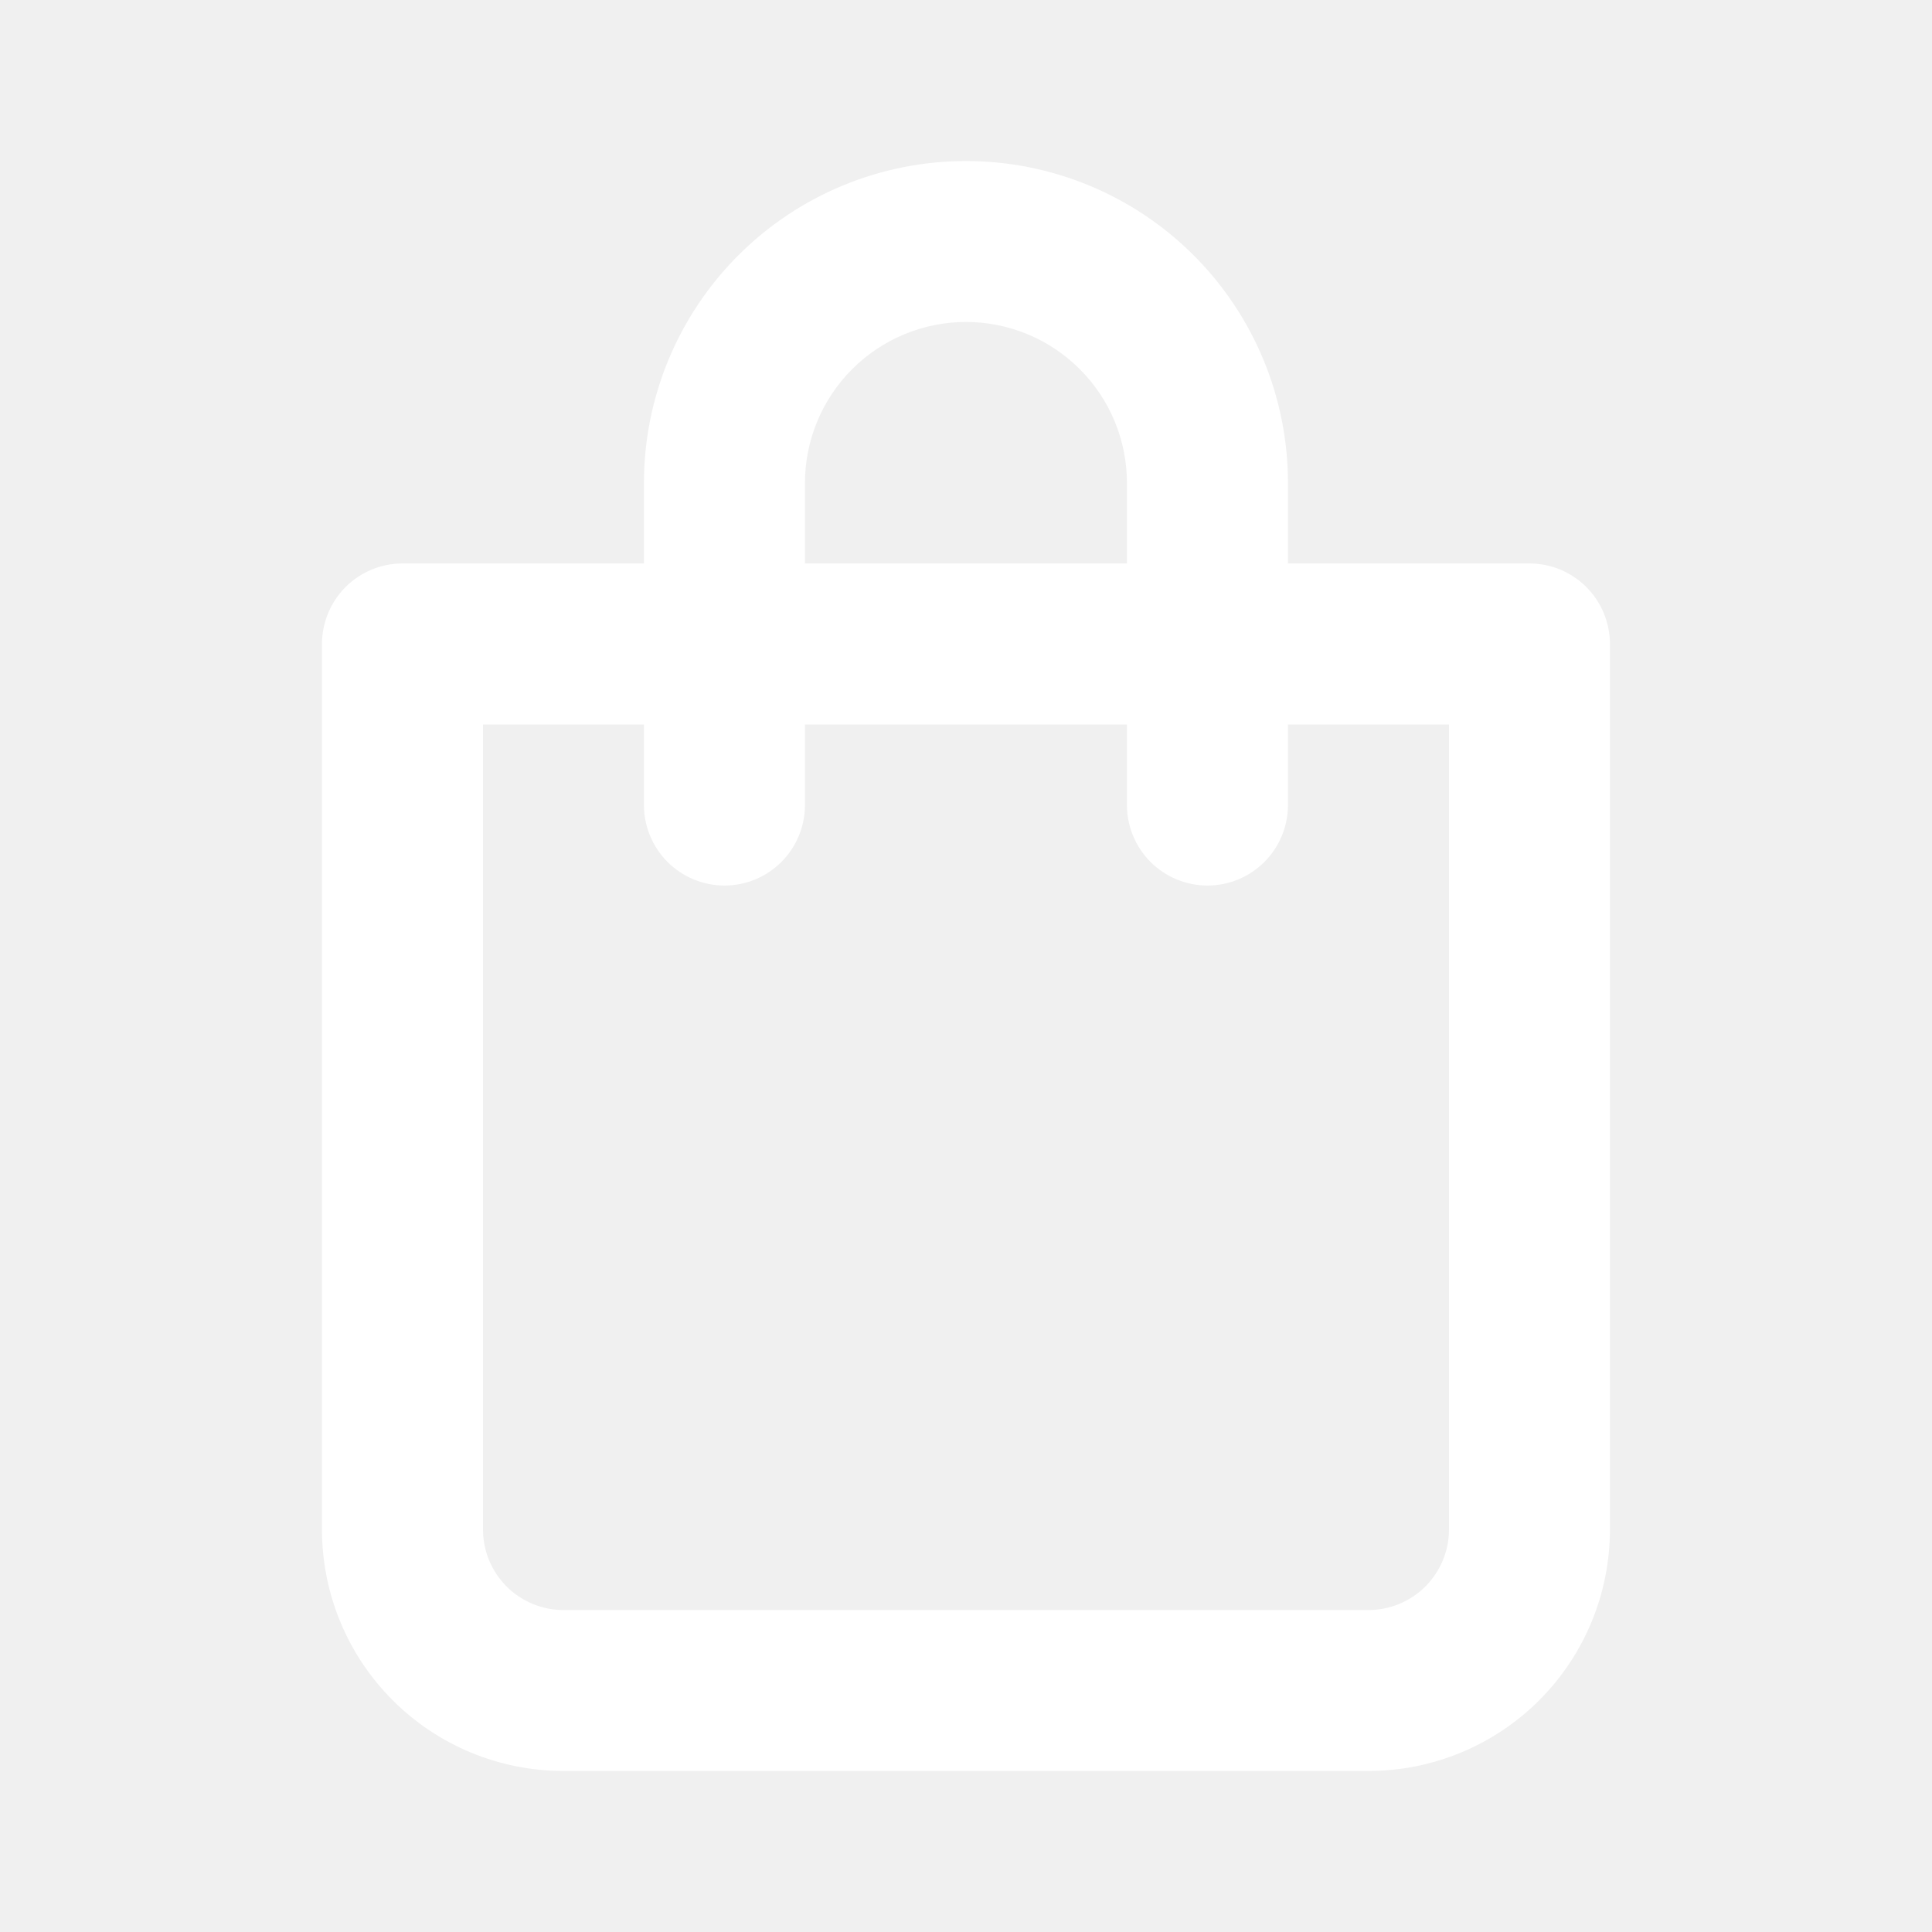
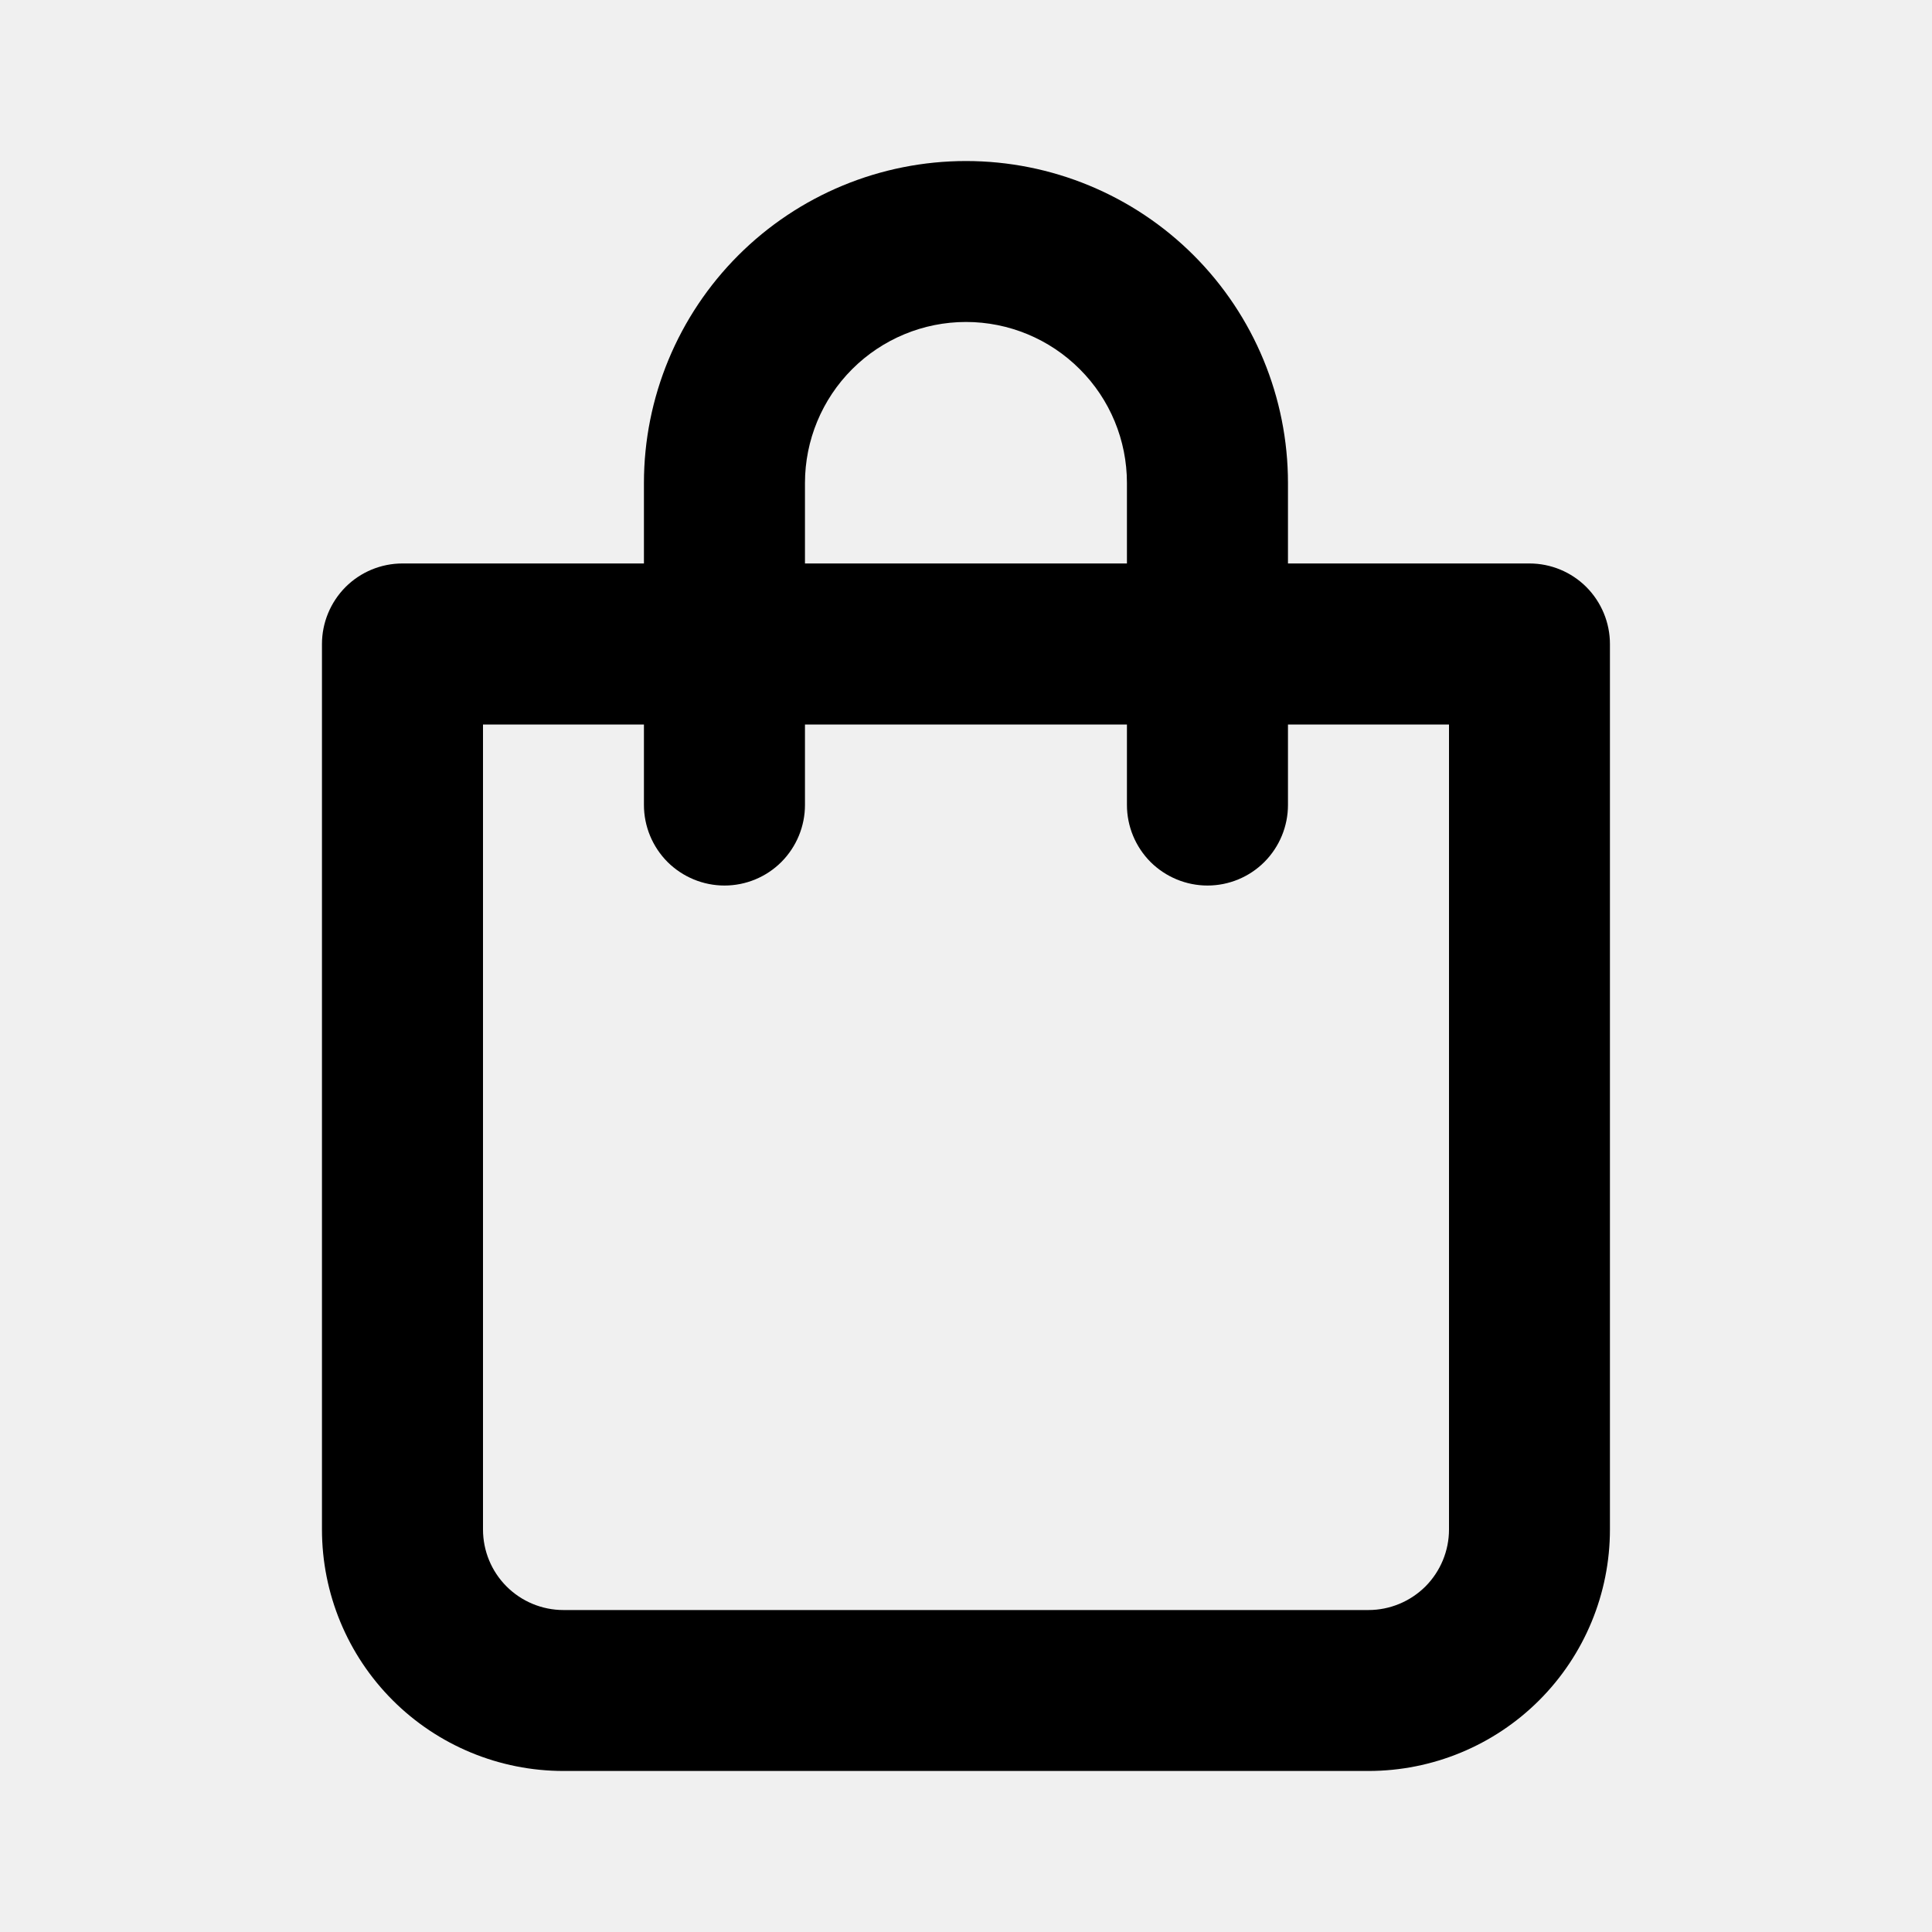
- <svg xmlns="http://www.w3.org/2000/svg" width="20" height="20" viewBox="0 0 20 20" id="tasche" fill="none">
-   <path d="M15.833 5.833H13.333V5C13.333 4.116 12.982 3.268 12.357 2.643C11.732 2.018 10.884 1.667 10 1.667C9.116 1.667 8.268 2.018 7.643 2.643C7.018 3.268 6.666 4.116 6.666 5V5.833H4.166C3.945 5.833 3.733 5.921 3.577 6.077C3.421 6.234 3.333 6.446 3.333 6.667V15.833C3.333 16.496 3.596 17.132 4.065 17.601C4.534 18.07 5.17 18.333 5.833 18.333H14.166C14.829 18.333 15.465 18.07 15.934 17.601C16.403 17.132 16.666 16.496 16.666 15.833V6.667C16.666 6.446 16.578 6.234 16.422 6.077C16.266 5.921 16.054 5.833 15.833 5.833ZM8.333 5C8.333 4.558 8.509 4.134 8.821 3.822C9.134 3.509 9.558 3.333 10 3.333C10.442 3.333 10.866 3.509 11.178 3.822C11.491 4.134 11.666 4.558 11.666 5V5.833H8.333V5ZM15 15.833C15 16.054 14.912 16.266 14.756 16.423C14.599 16.579 14.387 16.667 14.166 16.667H5.833C5.612 16.667 5.4 16.579 5.244 16.423C5.087 16.266 5 16.054 5 15.833V7.5H6.666V8.333C6.666 8.554 6.754 8.766 6.91 8.923C7.067 9.079 7.279 9.167 7.5 9.167C7.721 9.167 7.933 9.079 8.089 8.923C8.245 8.766 8.333 8.554 8.333 8.333V7.5H11.666V8.333C11.666 8.554 11.754 8.766 11.91 8.923C12.067 9.079 12.279 9.167 12.5 9.167C12.721 9.167 12.933 9.079 13.089 8.923C13.245 8.766 13.333 8.554 13.333 8.333V7.5H15V15.833Z" fill="white" />
+ <svg xmlns="http://www.w3.org/2000/svg" width="20" height="20" viewBox="0 0 20 20" id="tasche">
+   <path d="M15.833 5.833H13.333V5C13.333 4.116 12.982 3.268 12.357 2.643C11.732 2.018 10.884 1.667 10 1.667C9.116 1.667 8.268 2.018 7.643 2.643C7.018 3.268 6.666 4.116 6.666 5V5.833H4.166C3.945 5.833 3.733 5.921 3.577 6.077C3.421 6.234 3.333 6.446 3.333 6.667V15.833C3.333 16.496 3.596 17.132 4.065 17.601C4.534 18.07 5.17 18.333 5.833 18.333H14.166C14.829 18.333 15.465 18.07 15.934 17.601C16.403 17.132 16.666 16.496 16.666 15.833V6.667C16.666 6.446 16.578 6.234 16.422 6.077C16.266 5.921 16.054 5.833 15.833 5.833ZM8.333 5C8.333 4.558 8.509 4.134 8.821 3.822C9.134 3.509 9.558 3.333 10 3.333C10.442 3.333 10.866 3.509 11.178 3.822C11.491 4.134 11.666 4.558 11.666 5V5.833H8.333V5ZM15 15.833C15 16.054 14.912 16.266 14.756 16.423C14.599 16.579 14.387 16.667 14.166 16.667H5.833C5.612 16.667 5.4 16.579 5.244 16.423C5.087 16.266 5 16.054 5 15.833V7.5H6.666V8.333C6.666 8.554 6.754 8.766 6.91 8.923C7.067 9.079 7.279 9.167 7.5 9.167C7.721 9.167 7.933 9.079 8.089 8.923C8.245 8.766 8.333 8.554 8.333 8.333V7.5H11.666V8.333C11.666 8.554 11.754 8.766 11.91 8.923C12.067 9.079 12.279 9.167 12.5 9.167C12.721 9.167 12.933 9.079 13.089 8.923C13.245 8.766 13.333 8.554 13.333 8.333V7.5H15V15.833Z" />
</svg>
